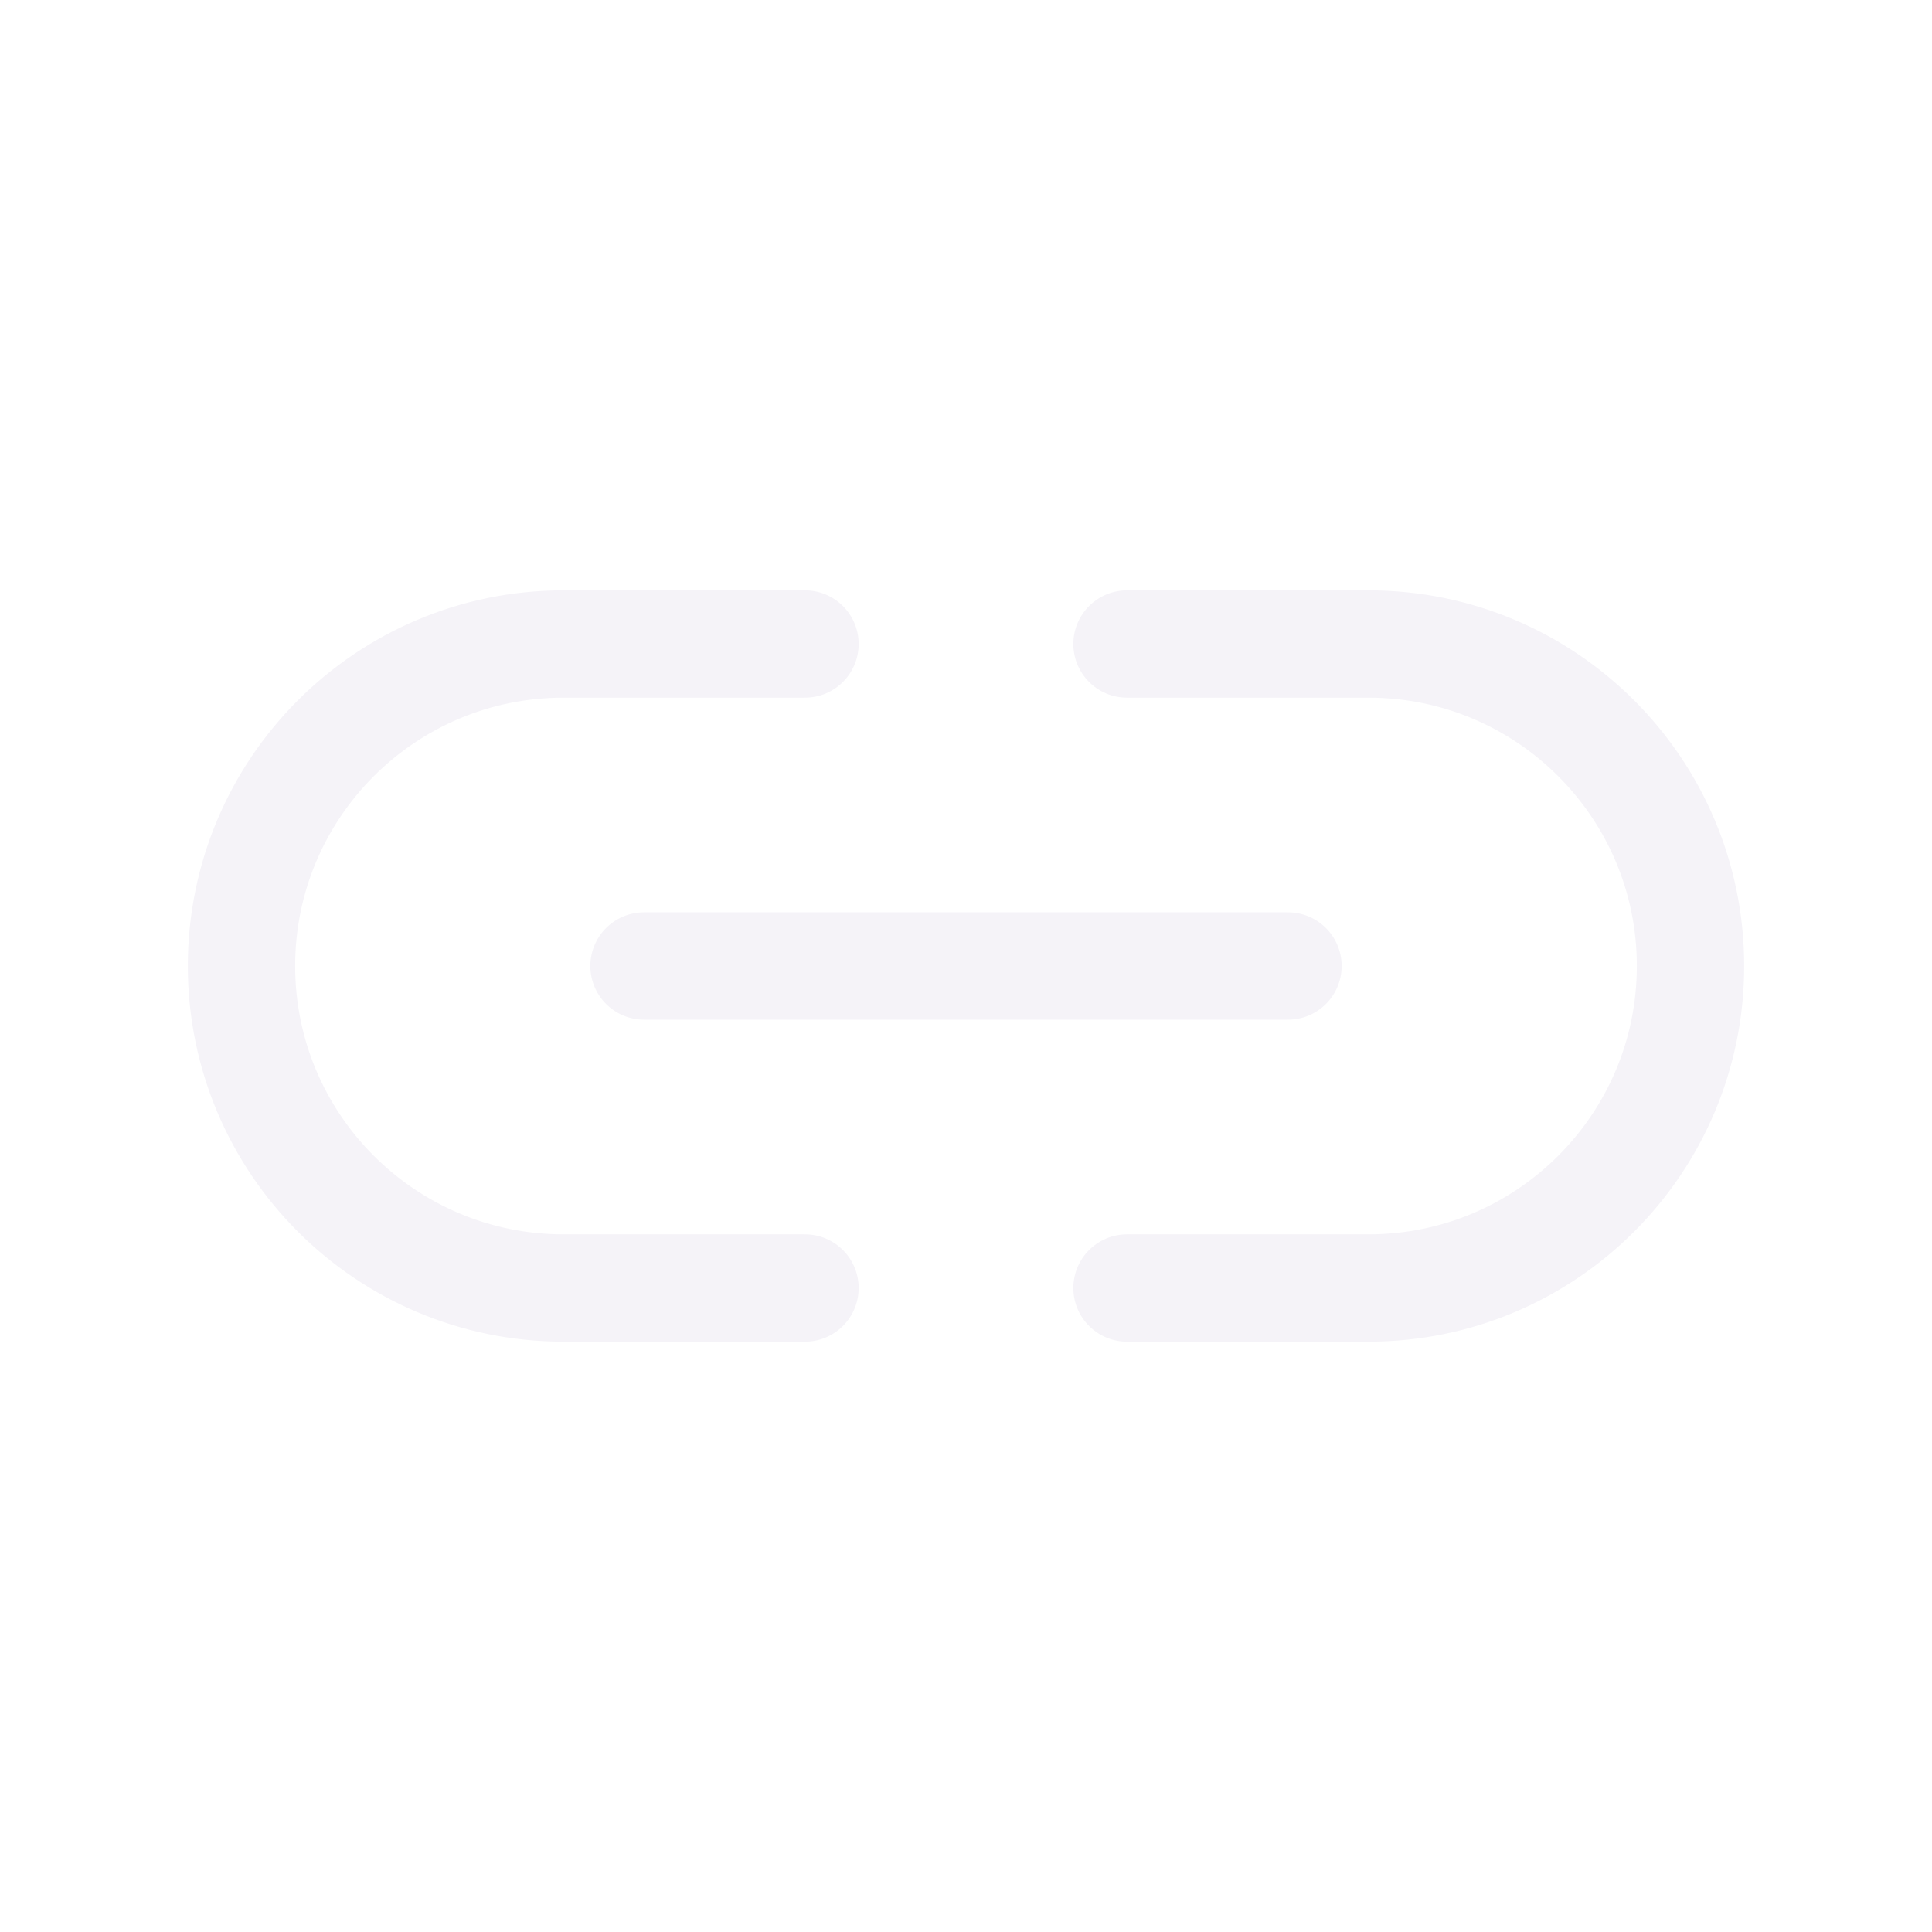
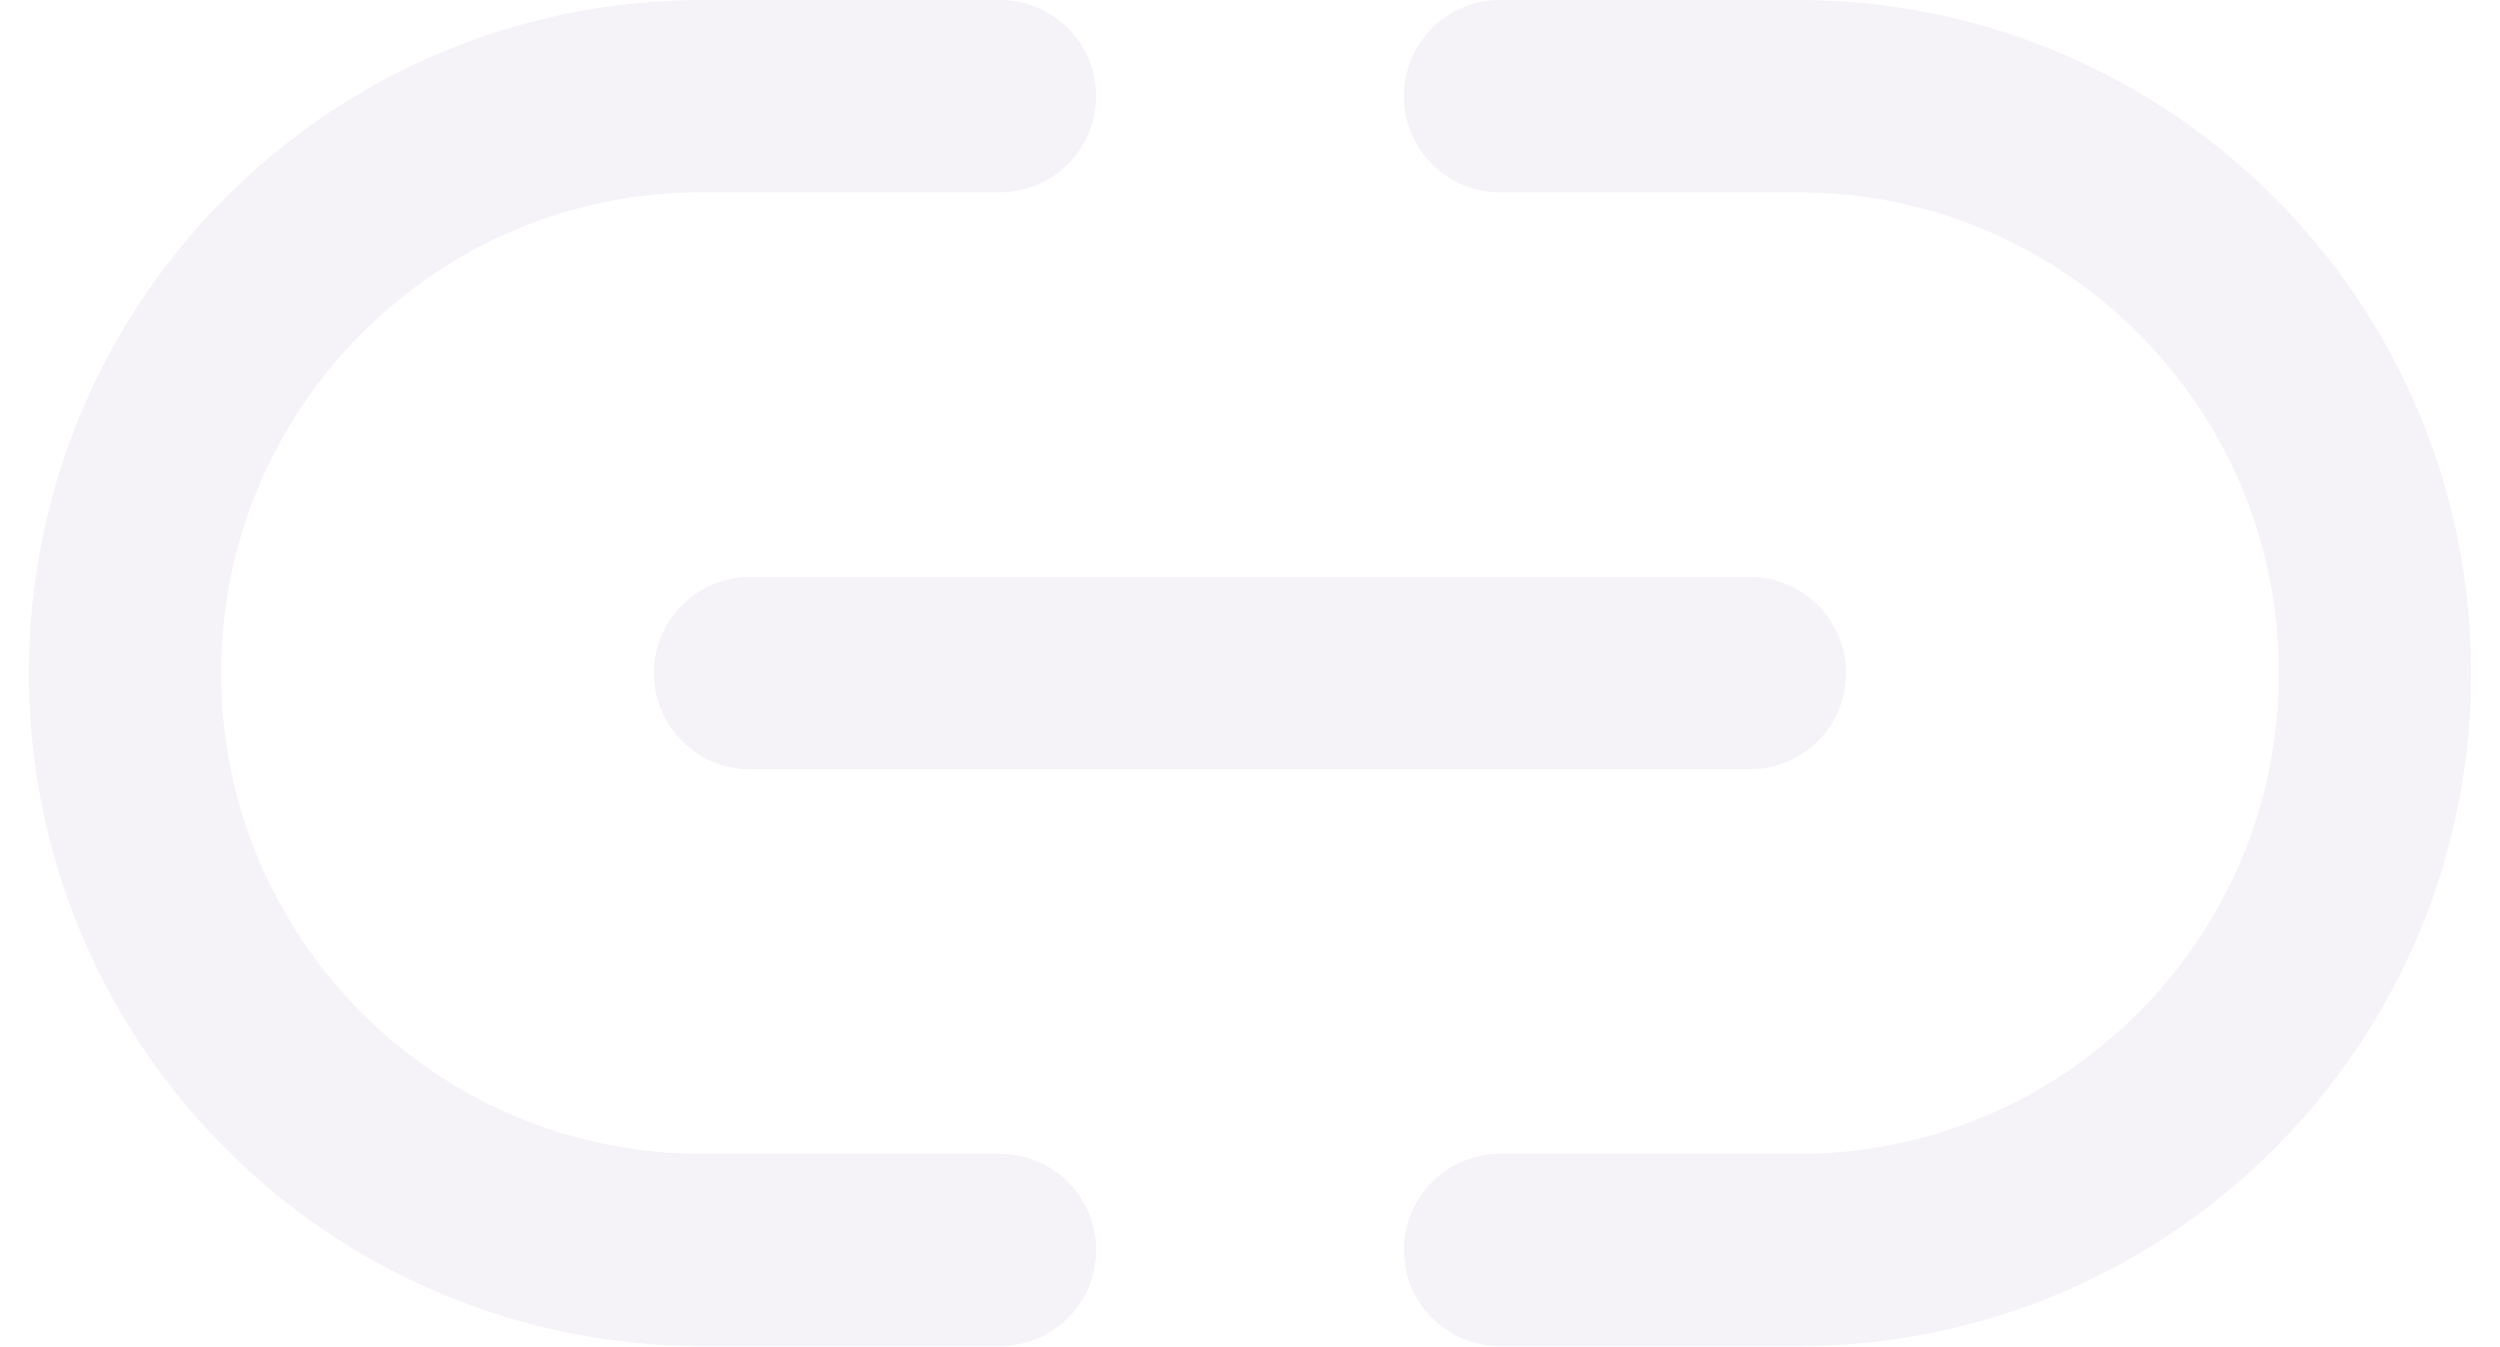
- <svg xmlns="http://www.w3.org/2000/svg" width="36" height="36" viewBox="0 0 36 36" fill="none">
-   <path d="M15 24H10.5C7.186 24 4.5 21.314 4.5 18V18C4.5 14.686 7.186 12 10.5 12H15" stroke="#F5F3F8" stroke-width="2" stroke-linecap="round" stroke-linejoin="round" />
-   <path d="M24 18H12" stroke="#F5F3F8" stroke-width="2" stroke-linecap="round" stroke-linejoin="round" />
-   <path d="M21 24H25.5C28.814 24 31.5 21.314 31.5 18V18C31.5 14.686 28.814 12 25.5 12H21" stroke="#F5F3F8" stroke-width="2" stroke-linecap="round" stroke-linejoin="round" />
+ <svg xmlns="http://www.w3.org/2000/svg" width="26" height="14" viewBox="0 0 26 14" fill="none">
+   <path d="M10.4 13H7.3C3.986 13 1.3 10.314 1.3 7V7C1.3 3.686 3.986 1 7.3 1H10.4" stroke="#F5F3F8" stroke-width="2" stroke-linecap="round" stroke-linejoin="round" />
+   <path d="M18.2 7H7.8" stroke="#F5F3F8" stroke-width="2" stroke-linecap="round" stroke-linejoin="round" />
+   <path d="M15.6 13H18.7C22.014 13 24.7 10.314 24.7 7V7C24.7 3.686 22.014 1 18.7 1H15.6" stroke="#F5F3F8" stroke-width="2" stroke-linecap="round" stroke-linejoin="round" />
</svg>
